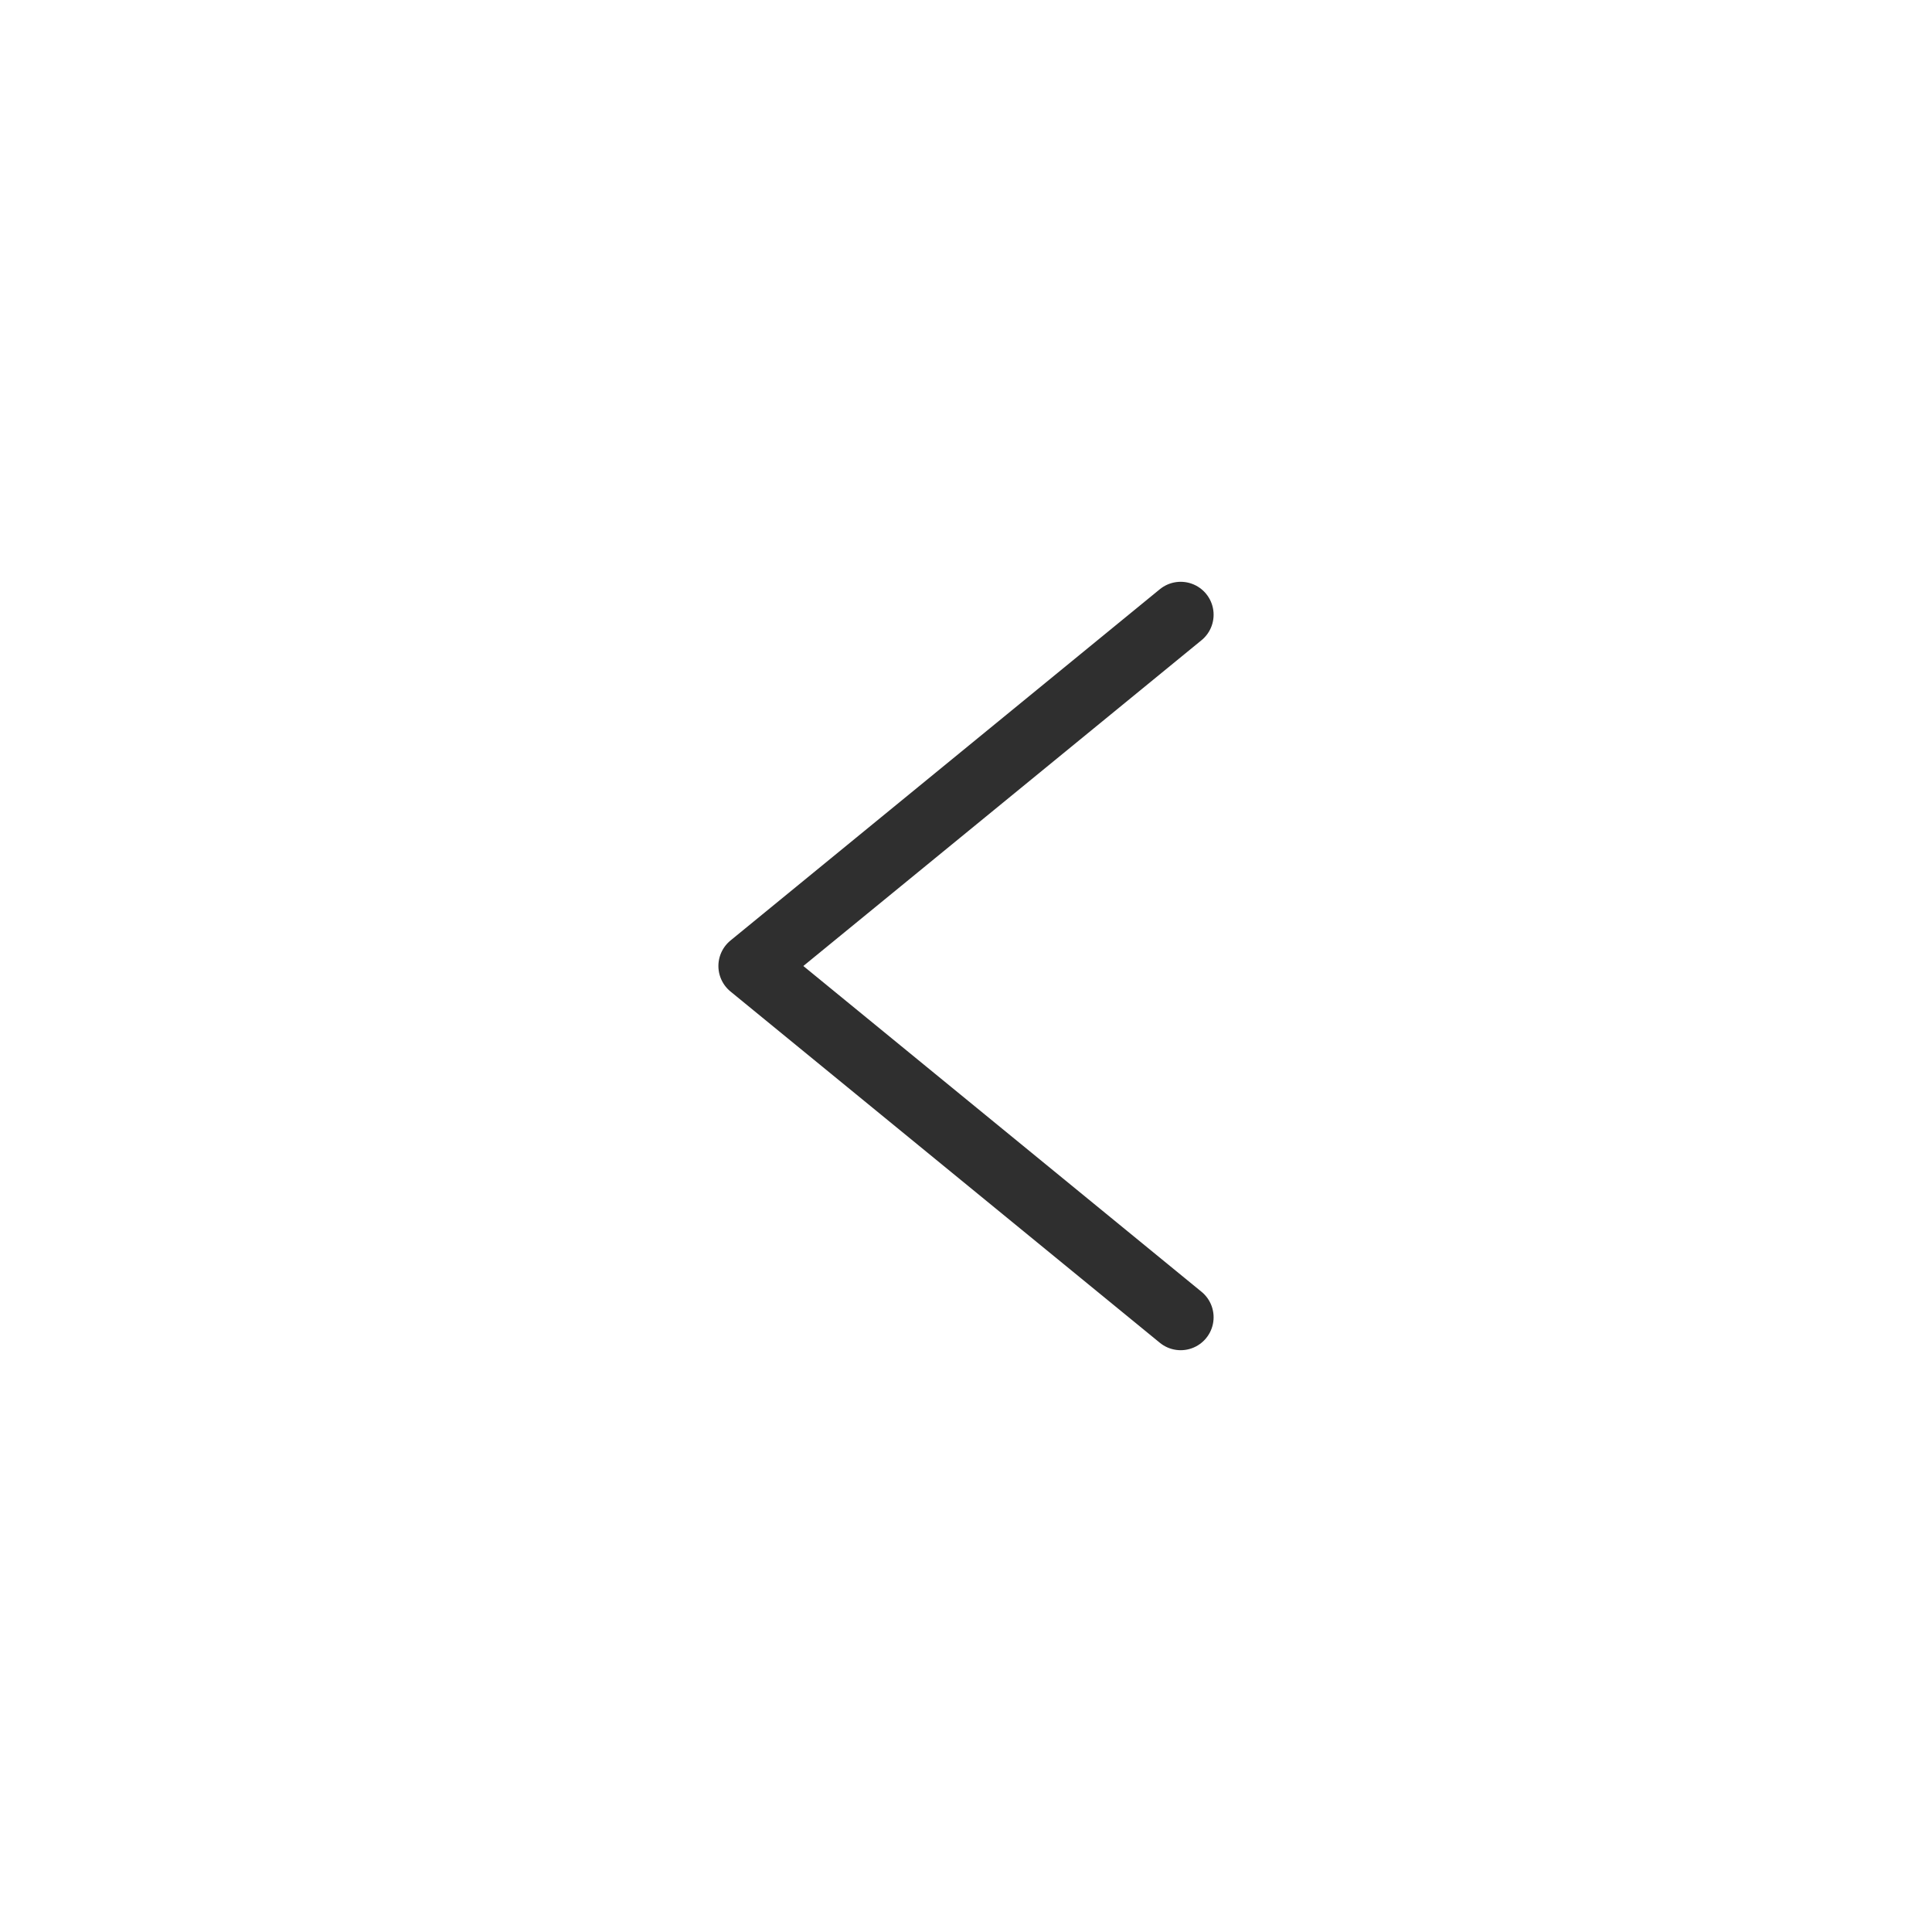
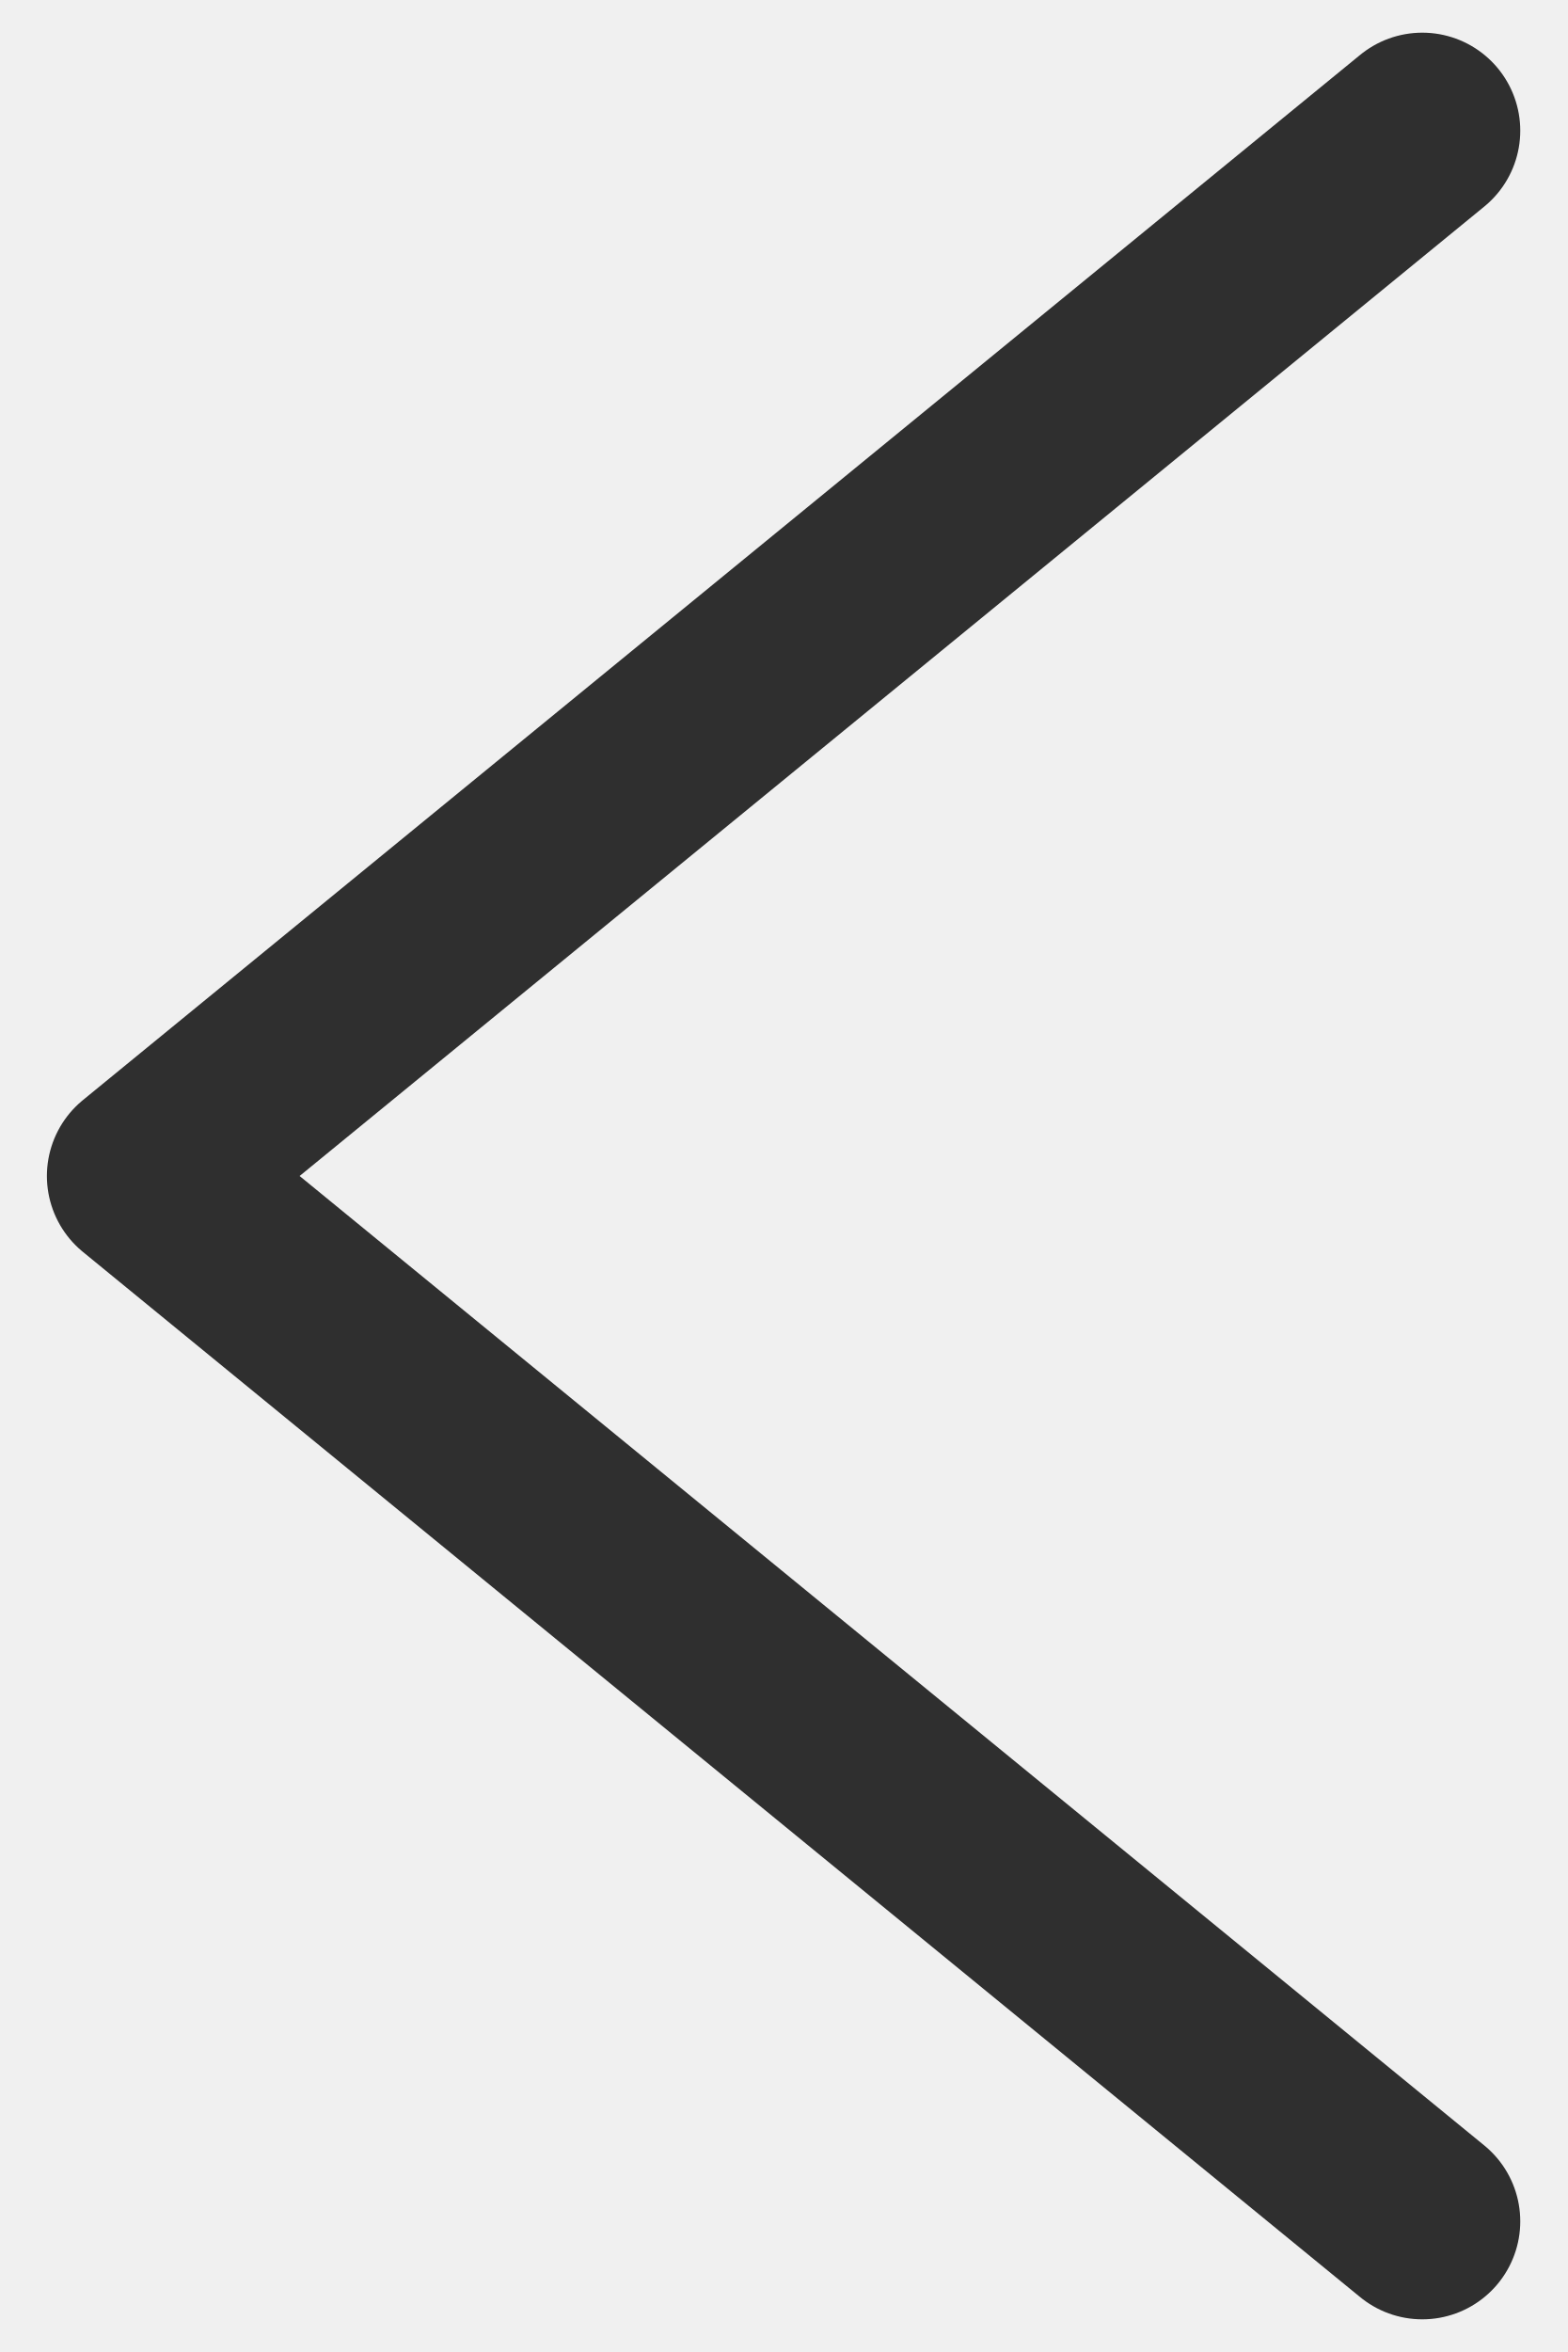
- <svg xmlns="http://www.w3.org/2000/svg" width="44" height="44" viewBox="0 0 44 44" fill="none">
-   <rect width="44" height="44" fill="white" />
-   <path d="M26.889 14L17.111 22L26.889 30" stroke="#2F2F2F" stroke-width="1.5" stroke-linecap="round" stroke-linejoin="round" />
+ <svg xmlns="http://www.w3.org/2000/svg" width="12" height="18" viewBox="0 0 12 18" fill="none">
+   <path d="M10.887 1L1.109 9L10.887 17" stroke="#2F2F2F" stroke-width="1.5" stroke-linecap="round" stroke-linejoin="round" />
</svg>
